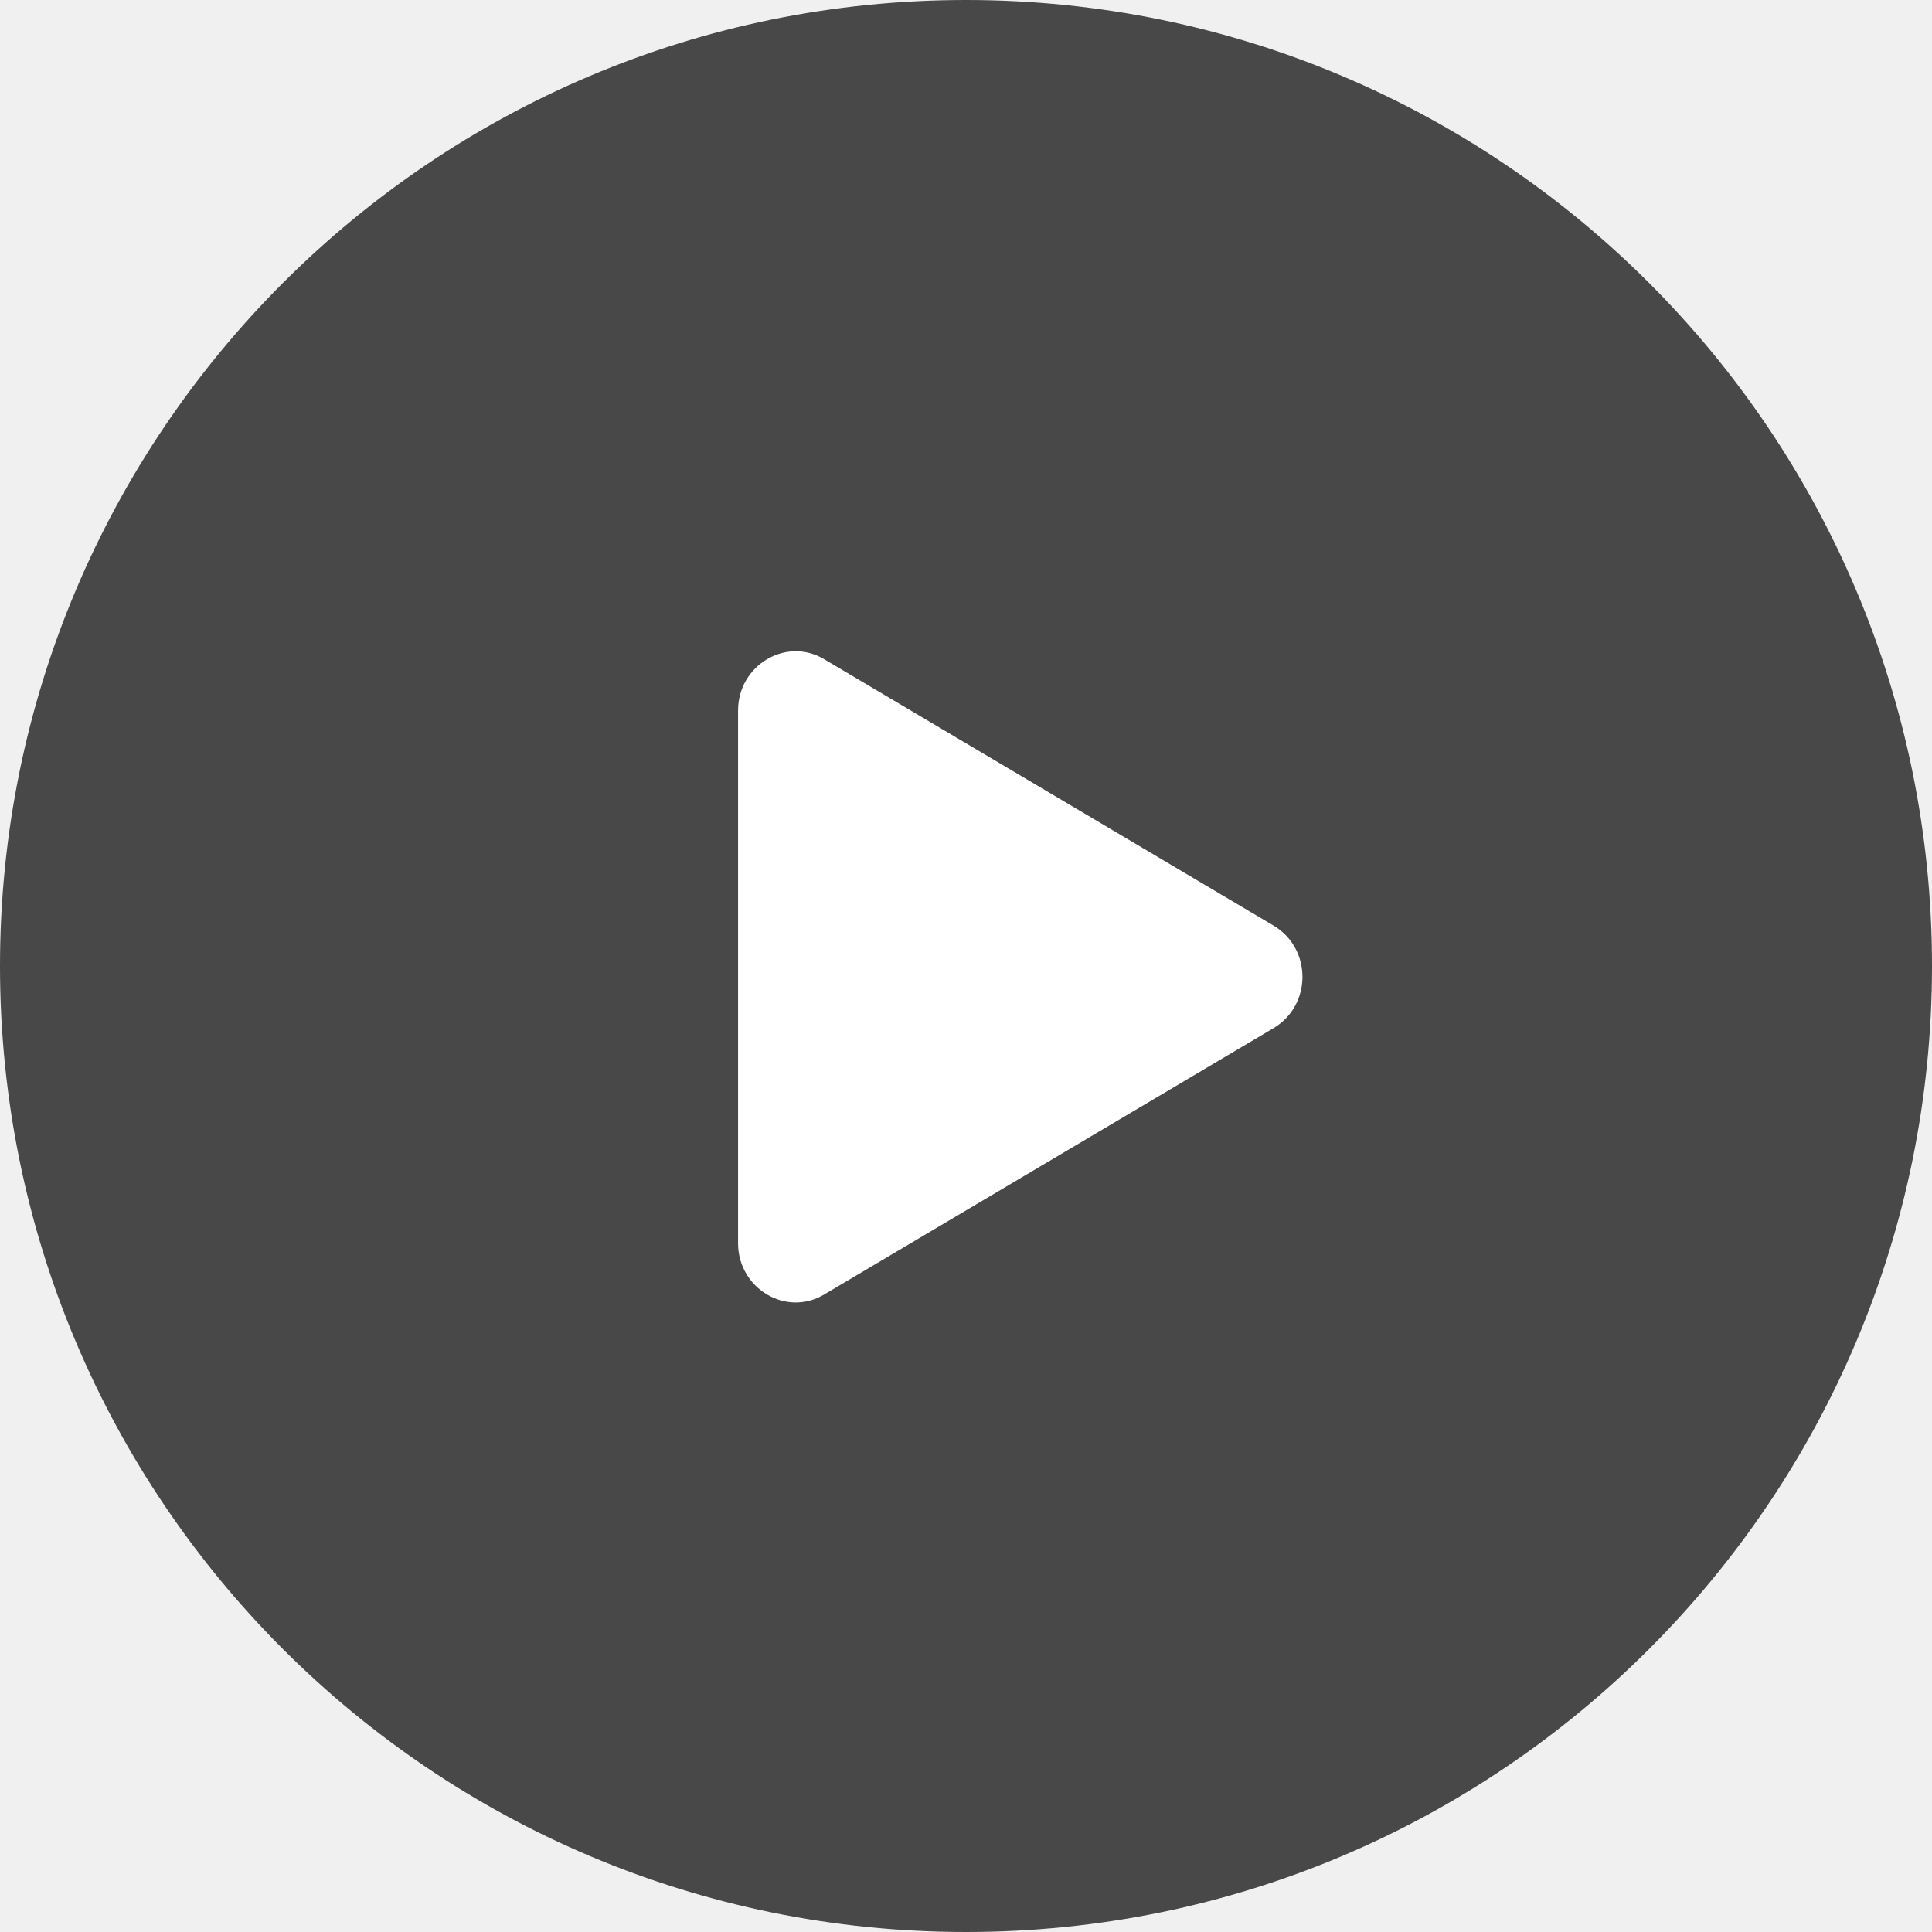
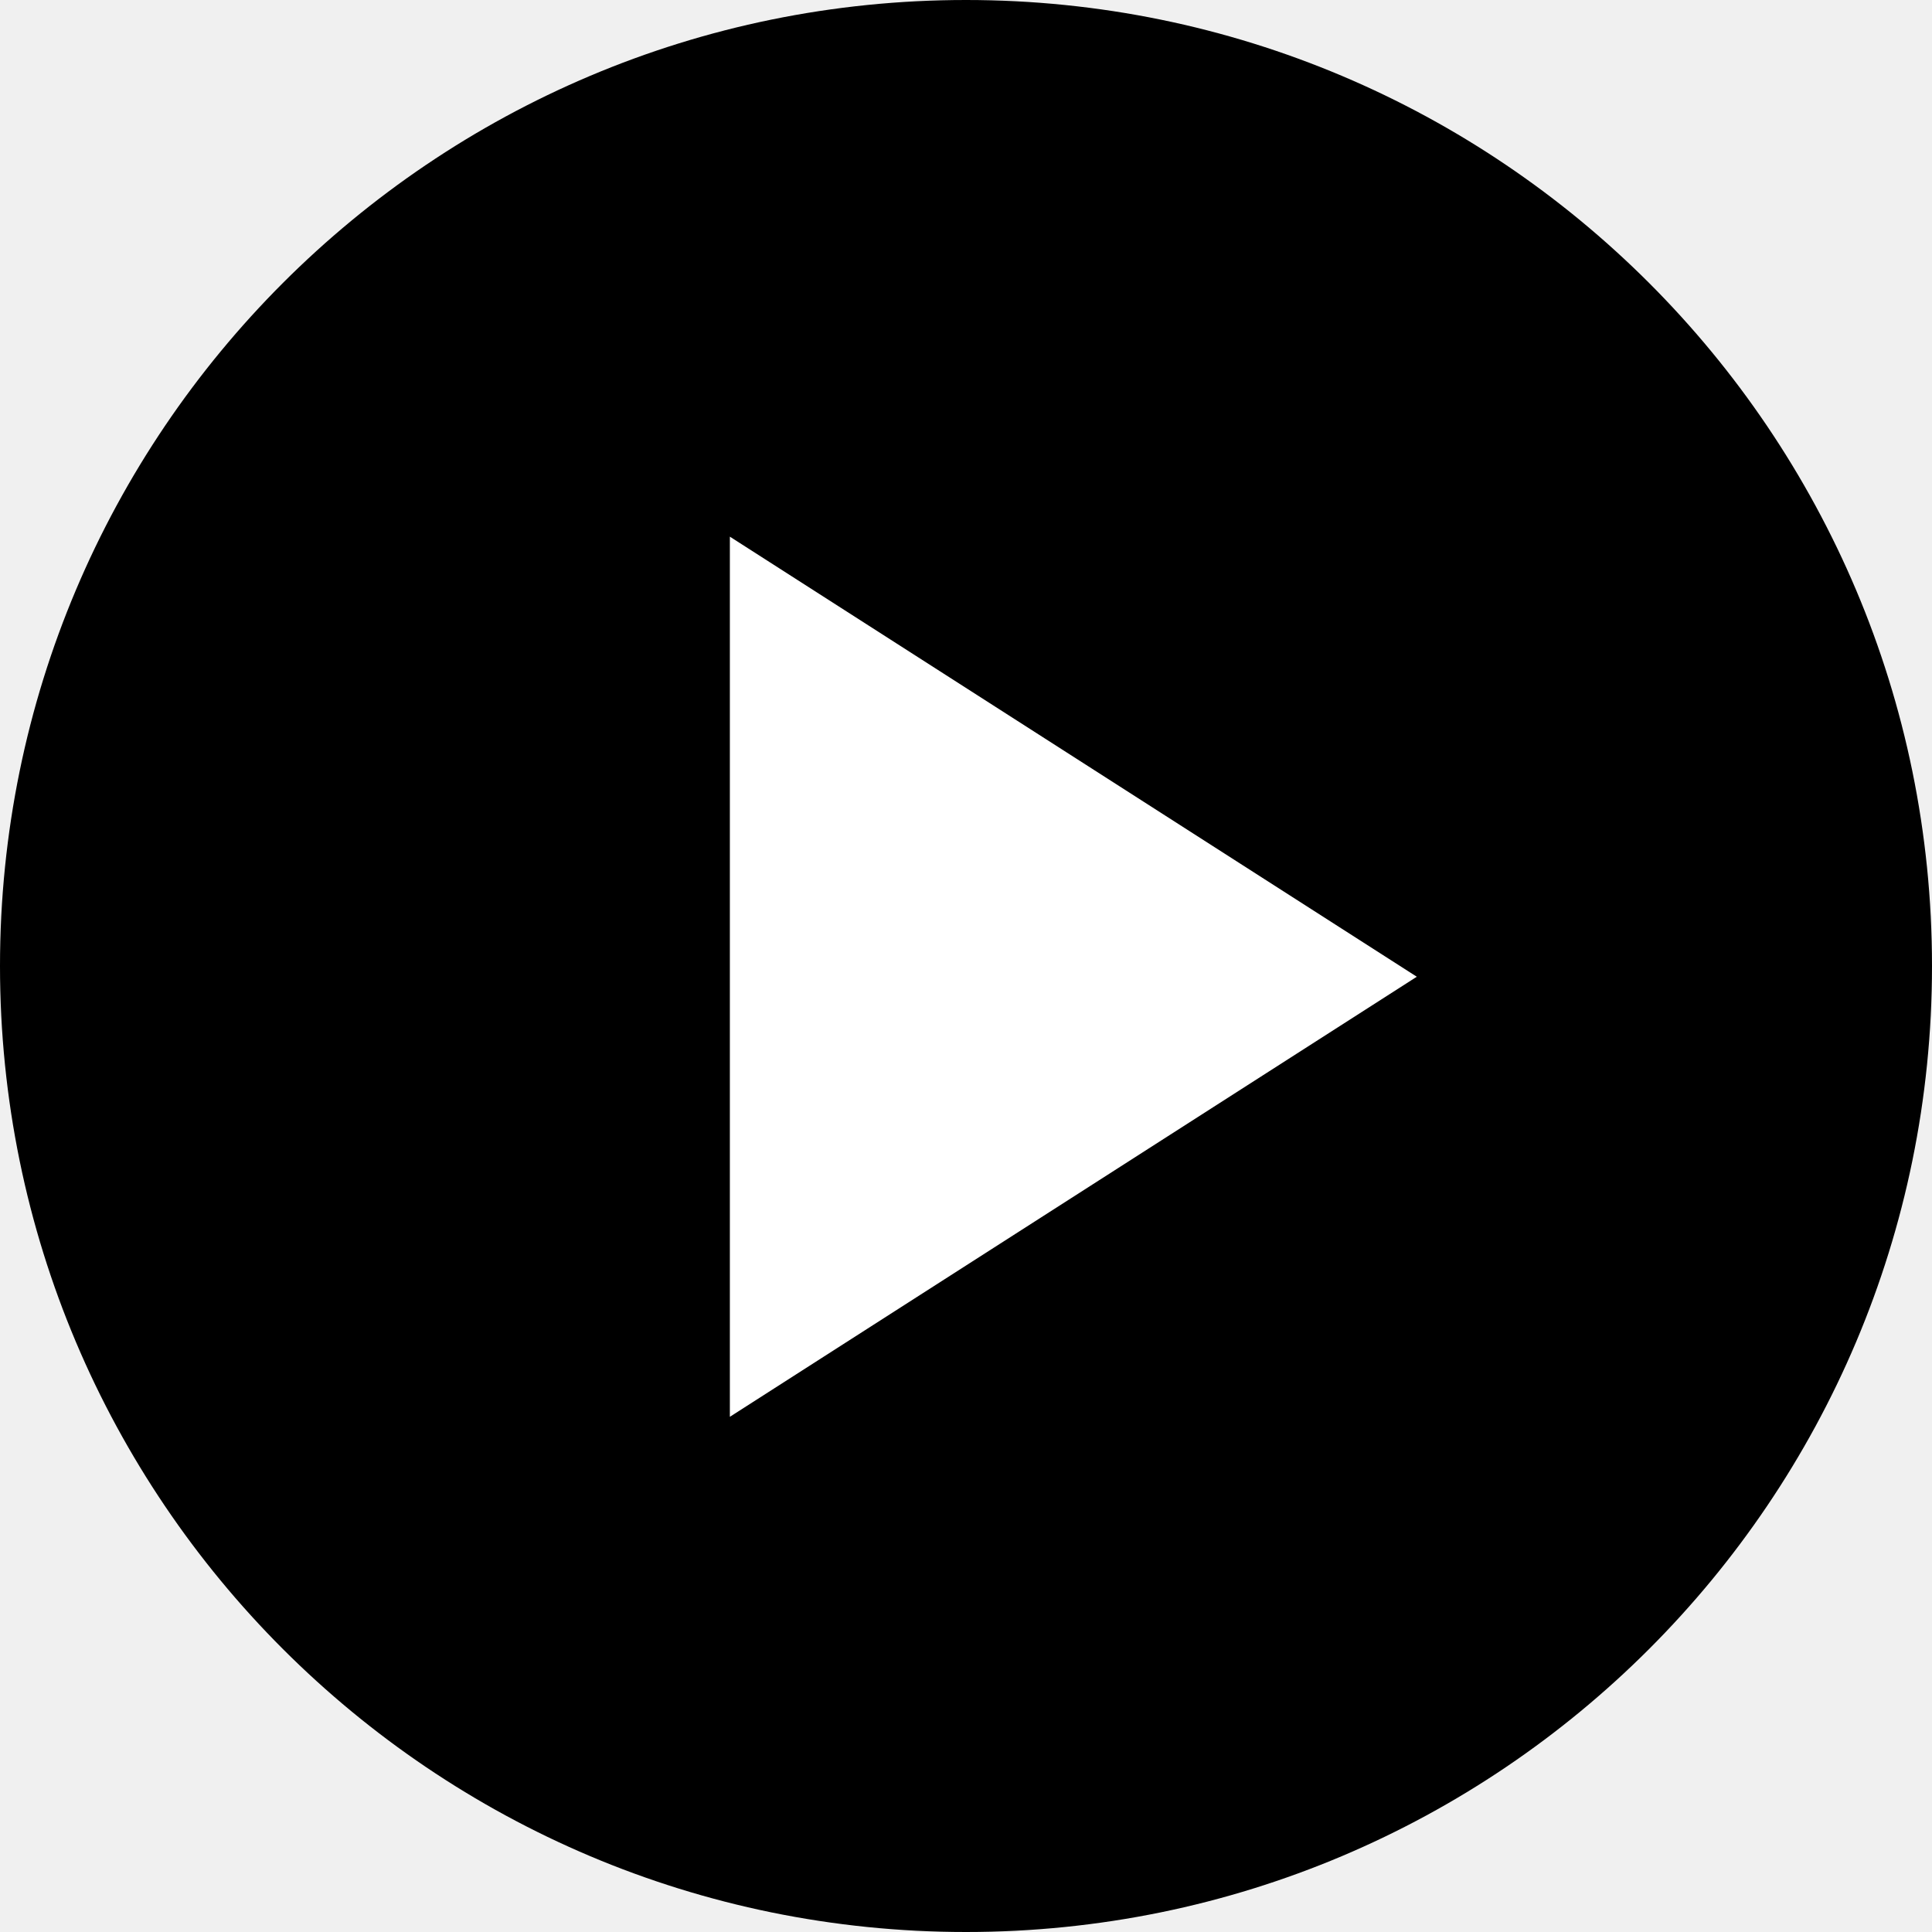
- <svg xmlns="http://www.w3.org/2000/svg" width="90" height="90">
+ <svg xmlns="http://www.w3.org/2000/svg" width="90" height="90" viewBox="0 0 90 90">
  <g fill="none" fill-rule="evenodd">
-     <circle cx="45" cy="45" r="45" fill="#000" opacity=".7" />
-     <path fill="#FFF" d="M59.341 43.126l-20.94-12.413c-1.778-1.07-4.019.278-4.019 2.38v24.826c0 2.102 2.24 3.45 4.018 2.38l20.941-12.414c1.777-1.07 1.777-3.688 0-4.759z" />
+     <circle cx="45" cy="45" r="45" fill="#000000" fill-rule="nonzero" />
+     <polygon fill="#FFFFFF" points="50 29.5 70.5 61.5 29.5 61.5" transform="rotate(90 50 45.5)" />
  </g>
</svg>
